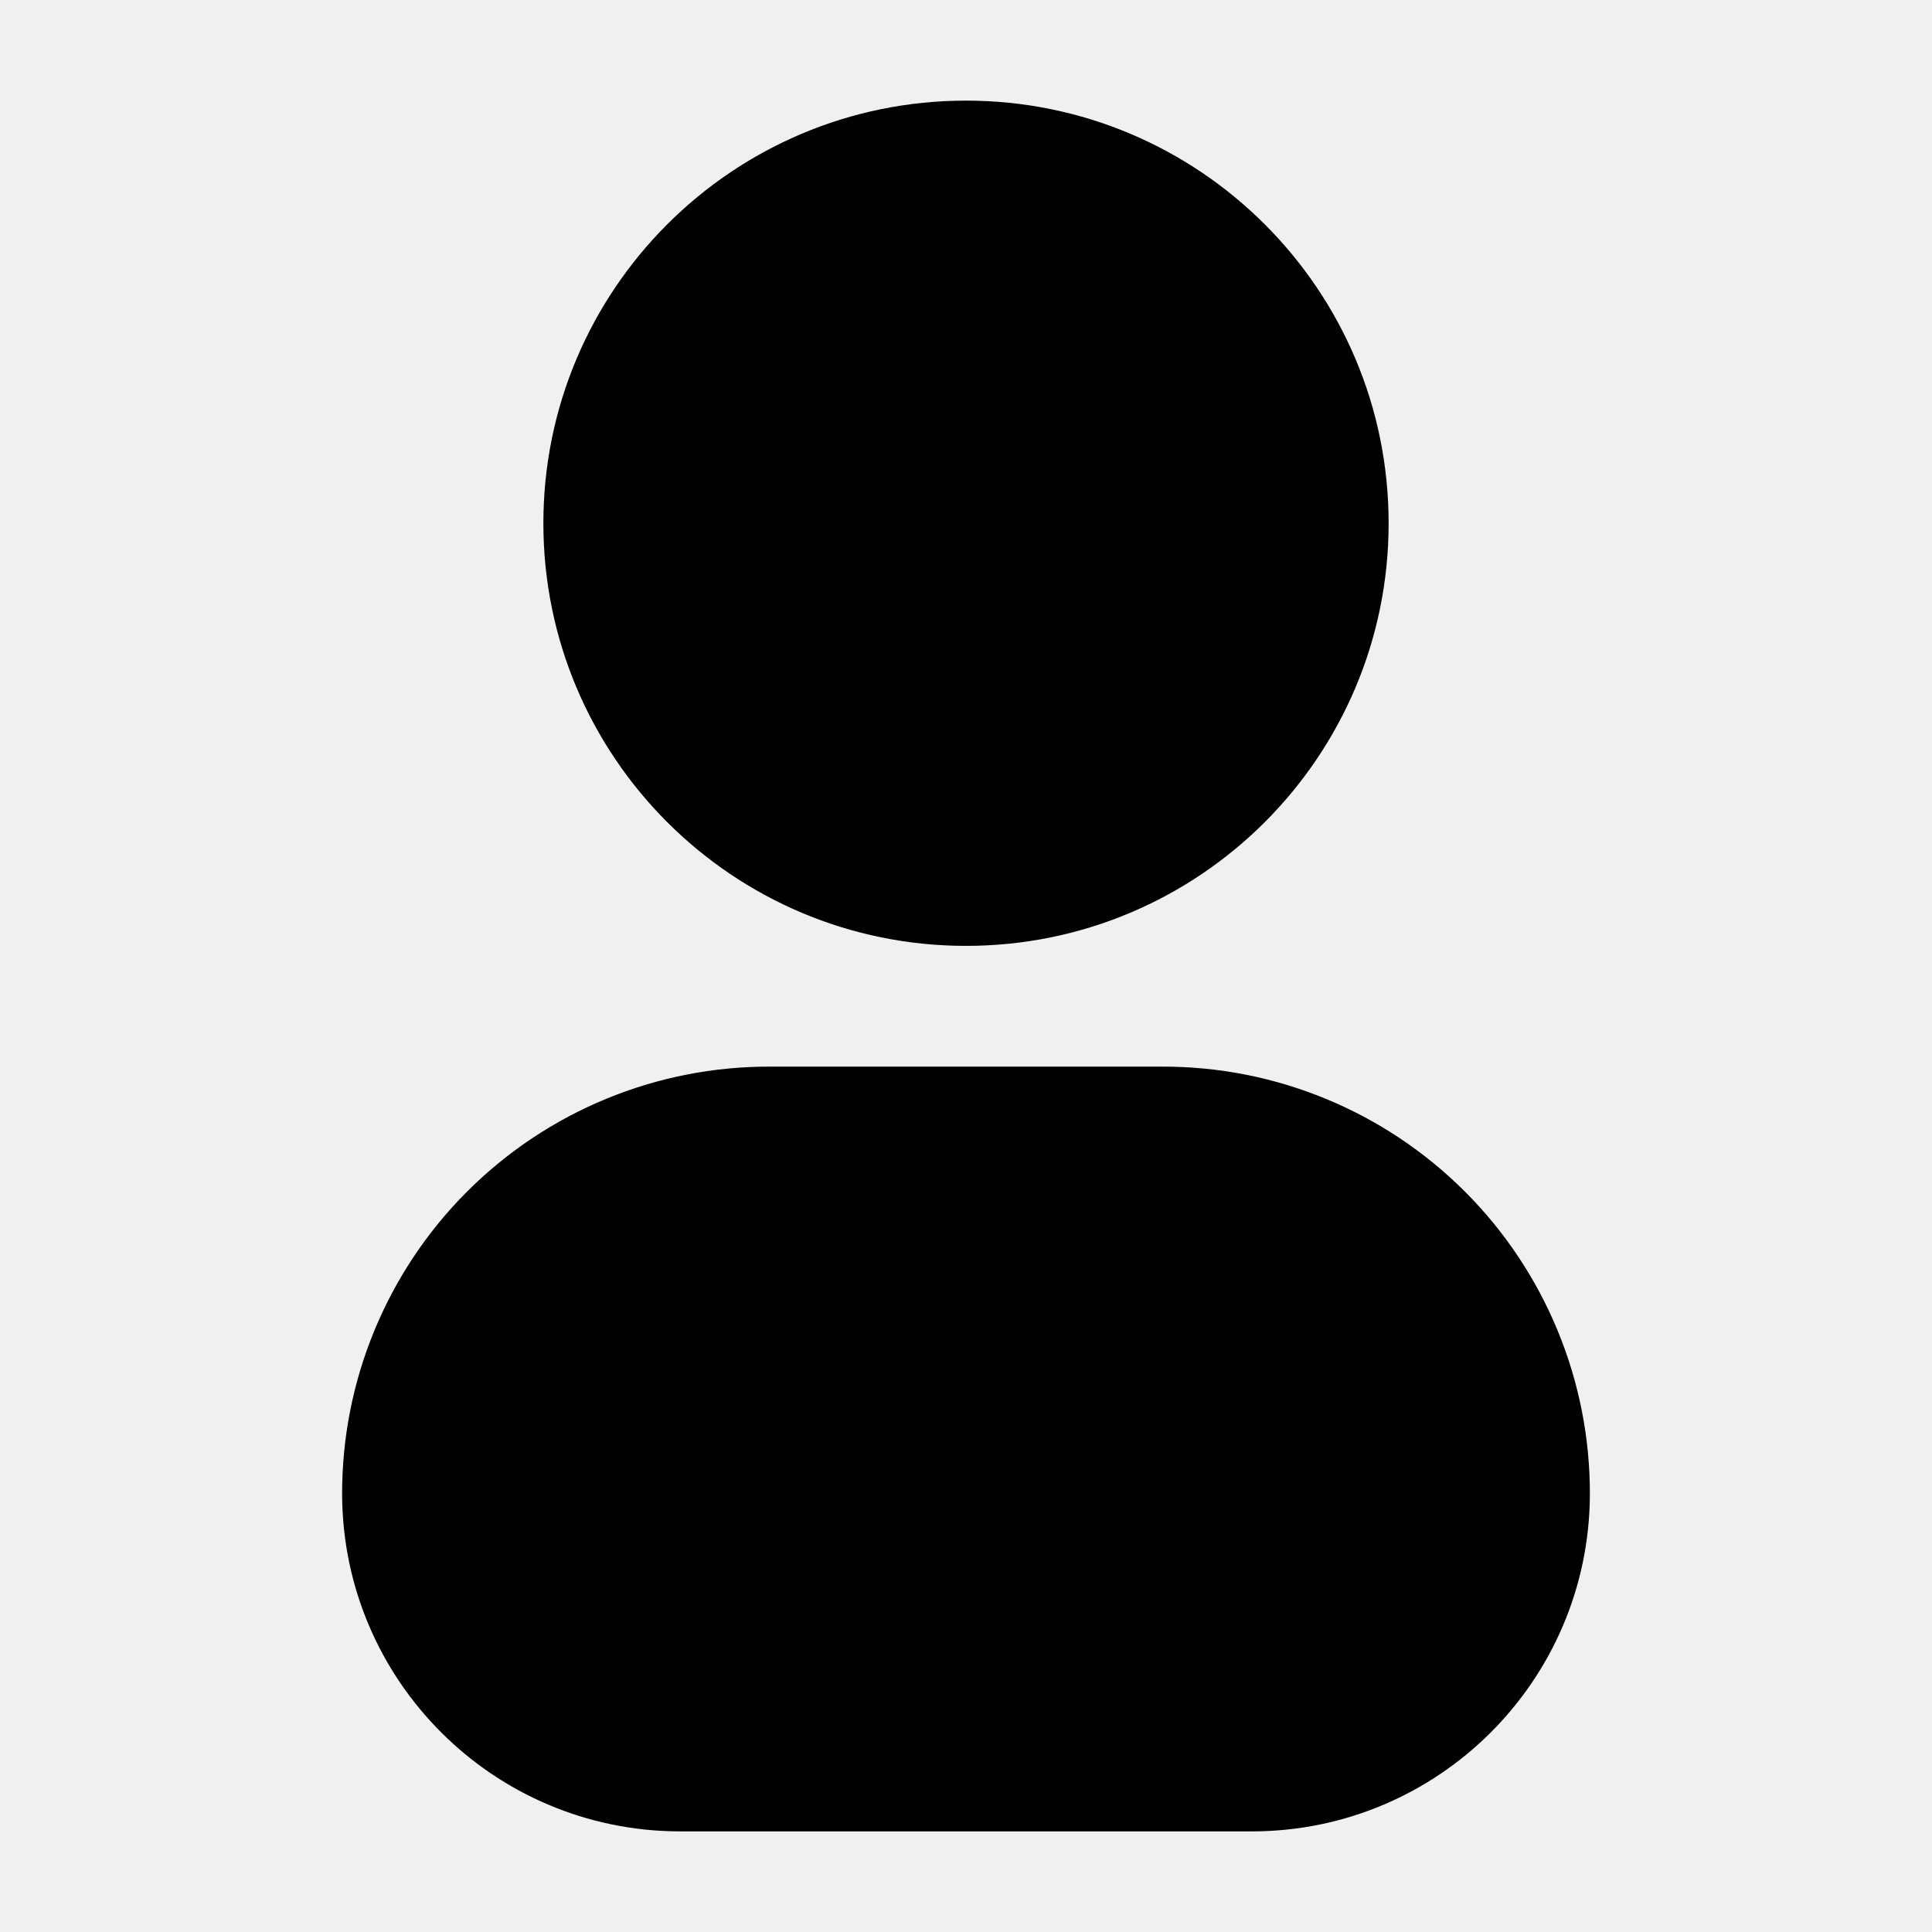
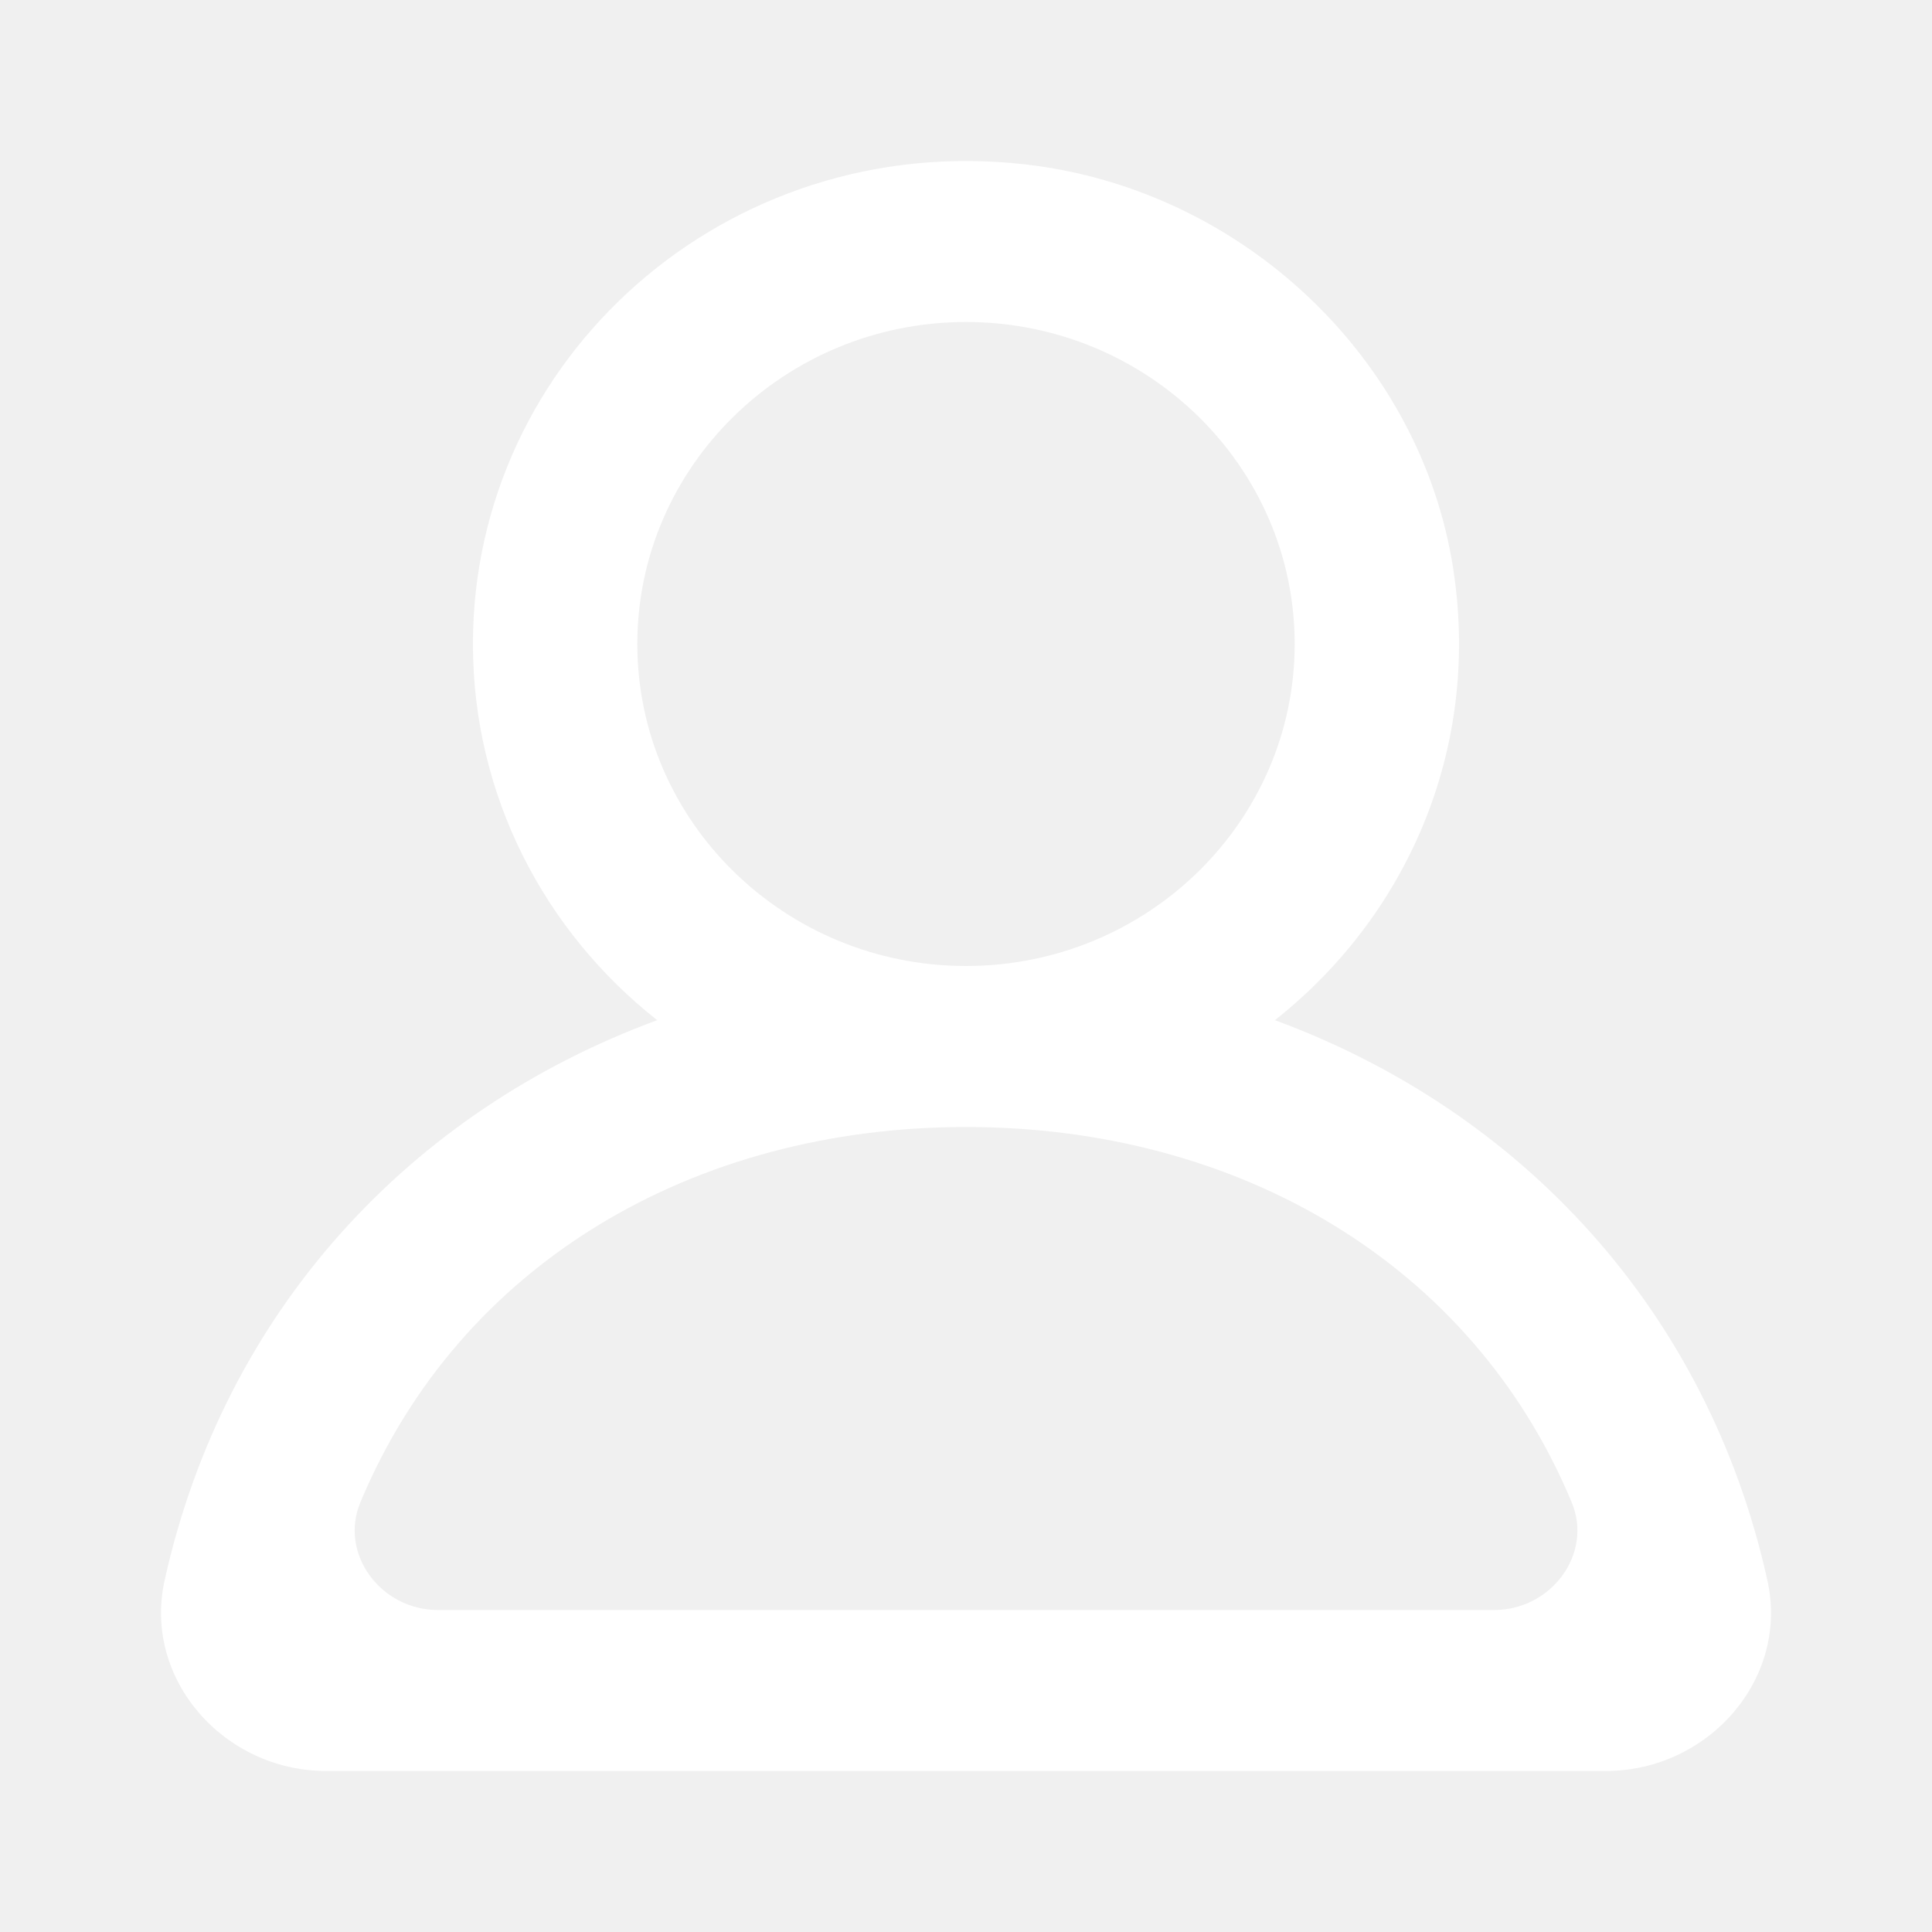
- <svg xmlns="http://www.w3.org/2000/svg" width="80" height="80" viewBox="0 0 2.4 2.4" fill="none">
-   <path d="M.675.65a.525.525 0 1 1 1.05 0 .525.525 0 0 1-1.05 0m-.25 1.207a.53.53 0 0 1 .532-.532h.486a.53.53 0 0 1 .532.532.42.42 0 0 1-.418.418H.843a.42.42 0 0 1-.418-.418" fill-rule="evenodd" clip-rule="evenodd" fill="#000" />
+ <svg xmlns="http://www.w3.org/2000/svg" width="80px" height="80px" viewBox="-2 -2 24.00 24.00" version="1.1" fill="#000000">
+   <g id="SVGRepo_bgCarrier" stroke-width="0" />
+   <g id="SVGRepo_tracerCarrier" stroke-linecap="round" stroke-linejoin="round" />
+   <g id="SVGRepo_iconCarrier">
+     <defs> </defs>
+     <g id="Page-1" stroke="none" stroke-width="1" fill="none" fill-rule="evenodd">
+       <g id="Dribbble-Light-Preview" transform="translate(-140, -2159)" fill="#ffffff">
+         <g id="icons" transform="translate(56, 160)">
+           <path d="M100.563,2017 L87.438,2017 C86.732,2017 86.21,2016.303 86.477,2015.662 C87.713,2012.698 90.617,2011 94,2011 C97.384,2011 100.288,2012.698 101.524,2015.662 C101.791,2016.303 101.269,2017 100.563,2017 M89.917,2005 C89.917,2002.794 91.749,2001 94,2001 C96.252,2001 98.083,2002.794 98.083,2005 C98.083,2007.206 96.252,2009 94,2009 C91.749,2009 89.917,2007.206 89.917,2005 M103.956,2016.636 C103.214,2013.277 100.892,2010.798 97.837,2009.673 C99.456,2008.396 100.4,2006.331 100.053,2004.07 C99.651,2001.447 97.424,1999.348 94.735,1999.042 C91.023,1998.619 87.875,2001.449 87.875,2005 C87.875,2006.89 88.769,2008.574 90.164,2009.673 C87.107,2010.798 84.787,2013.277 84.044,2016.636 C83.775,2017.857 84.779,2019 86.054,2019 L101.946,2019 C103.222,2019 104.226,2017.857 103.956,2016.636" id="profile_round-[#ffffff]"> </path>
+         </g>
+       </g>
+     </g>
+   </g>
</svg>
